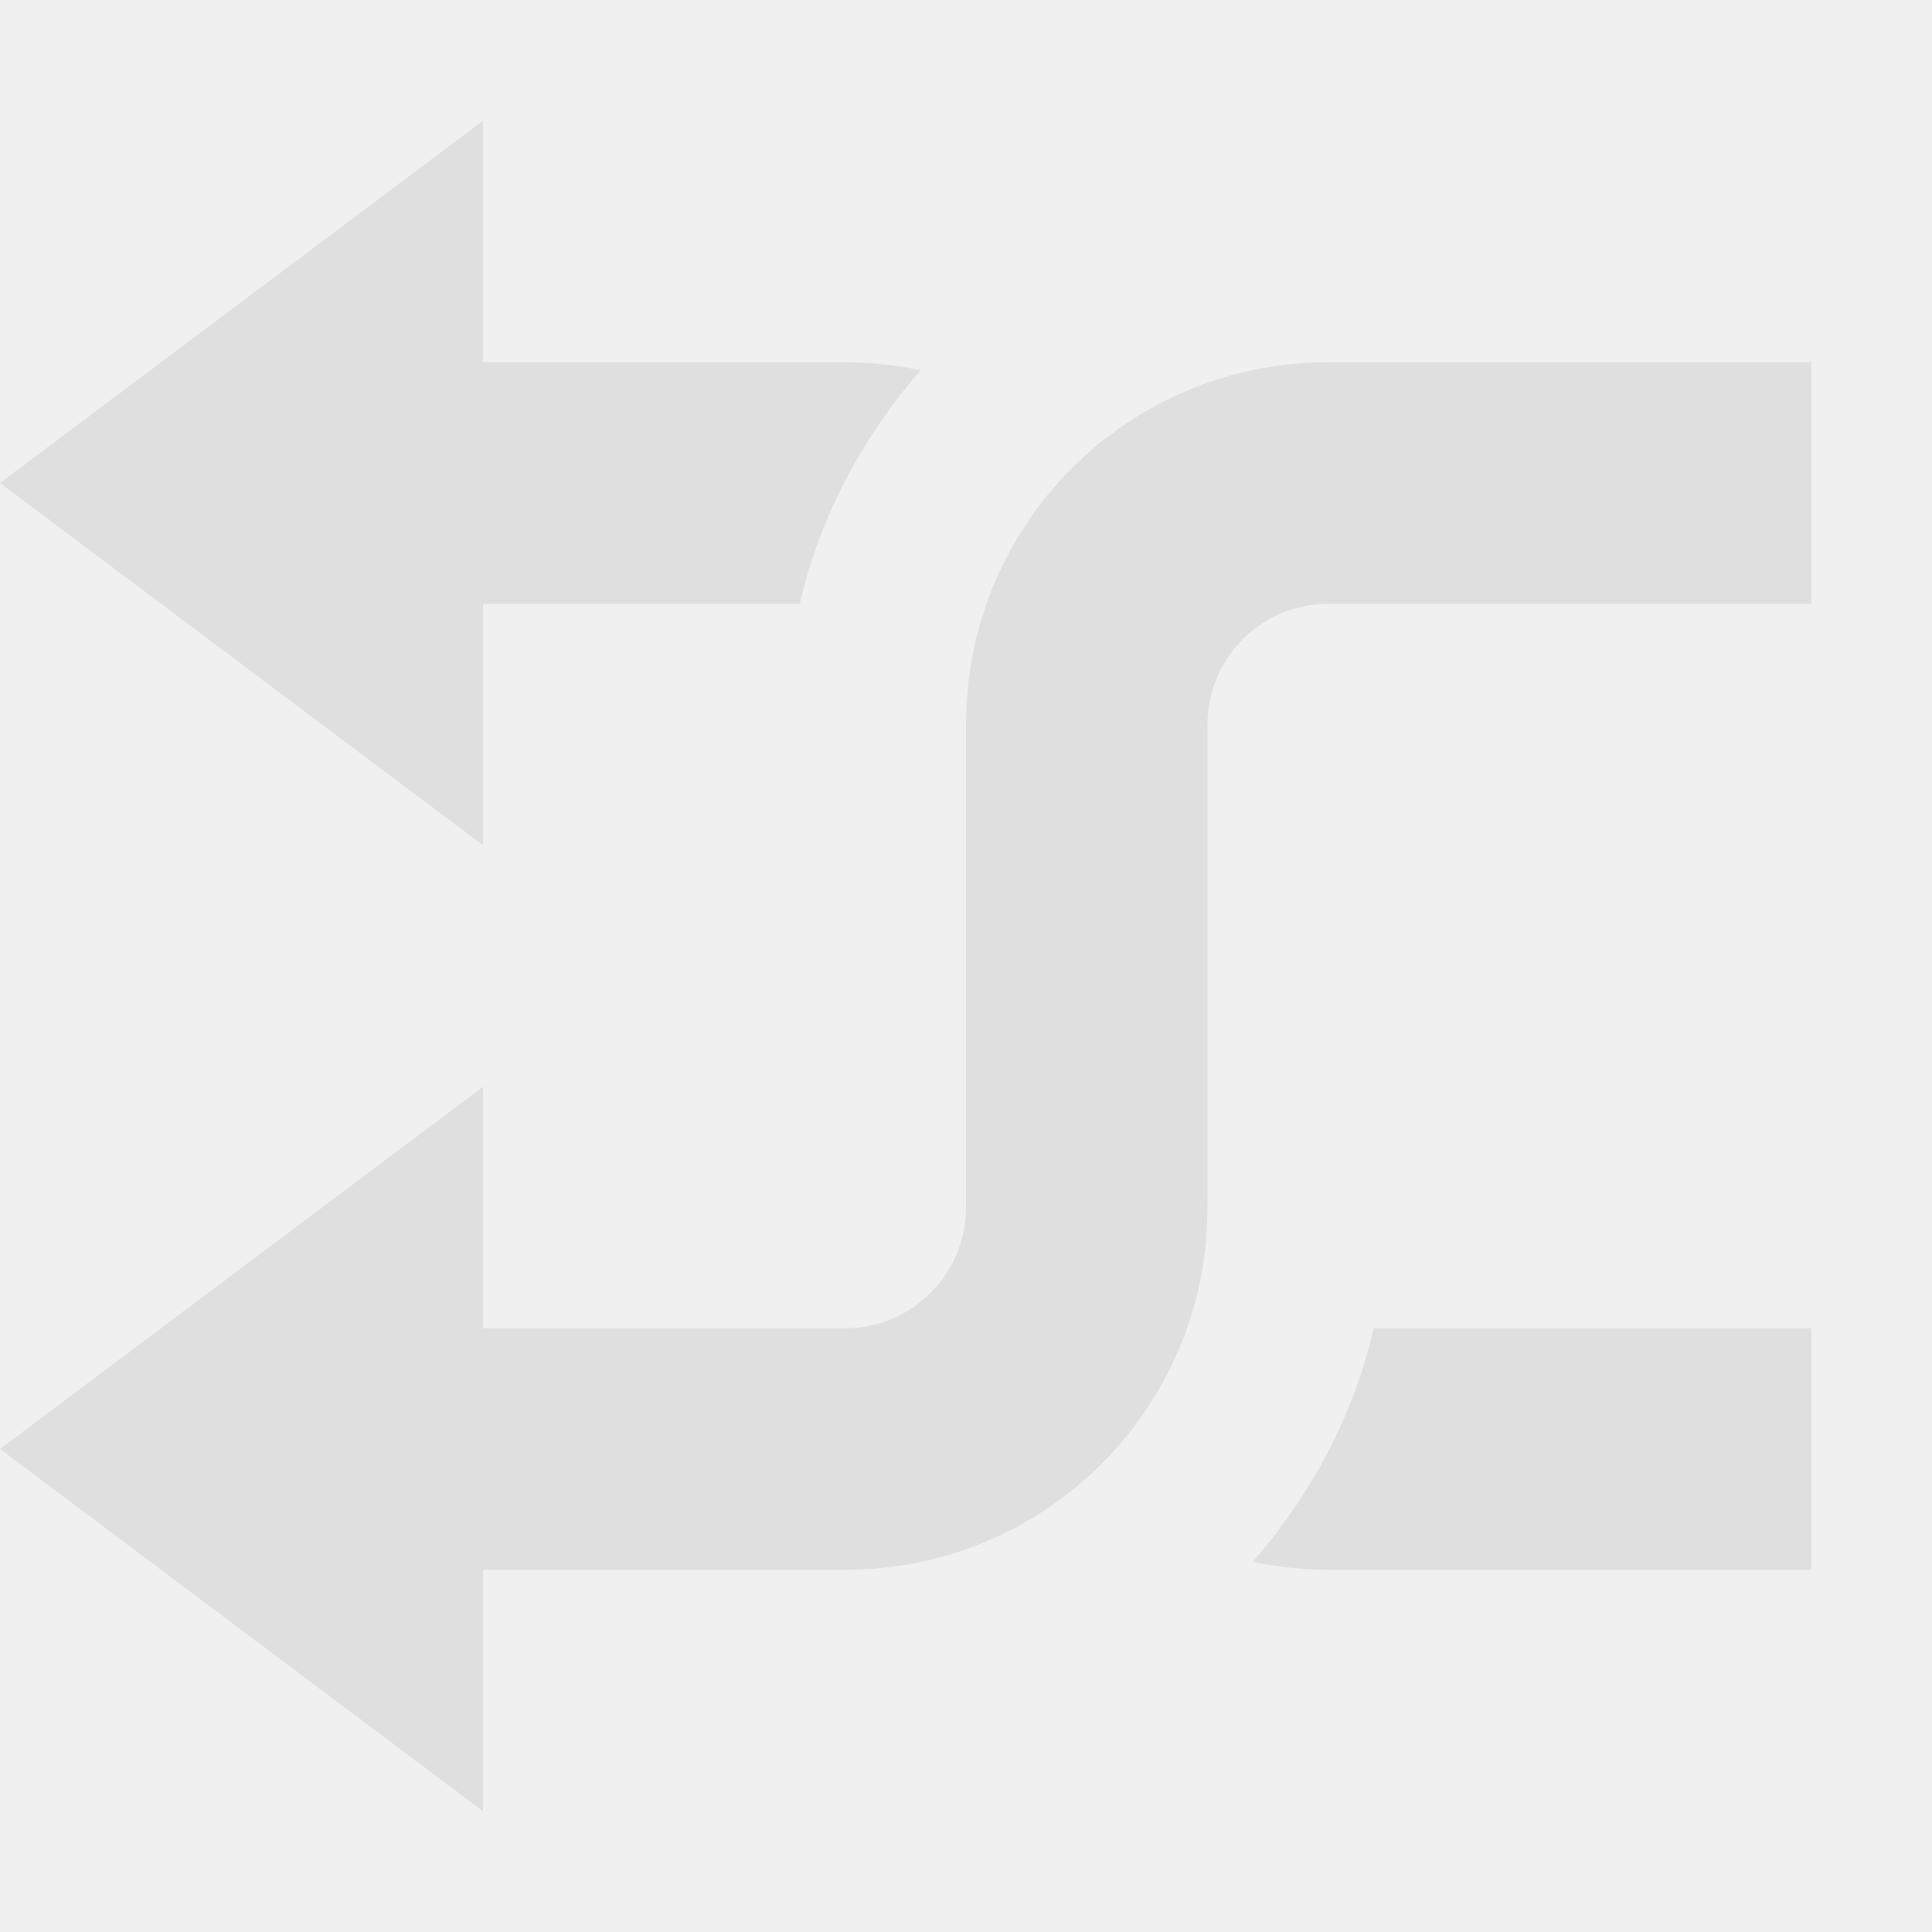
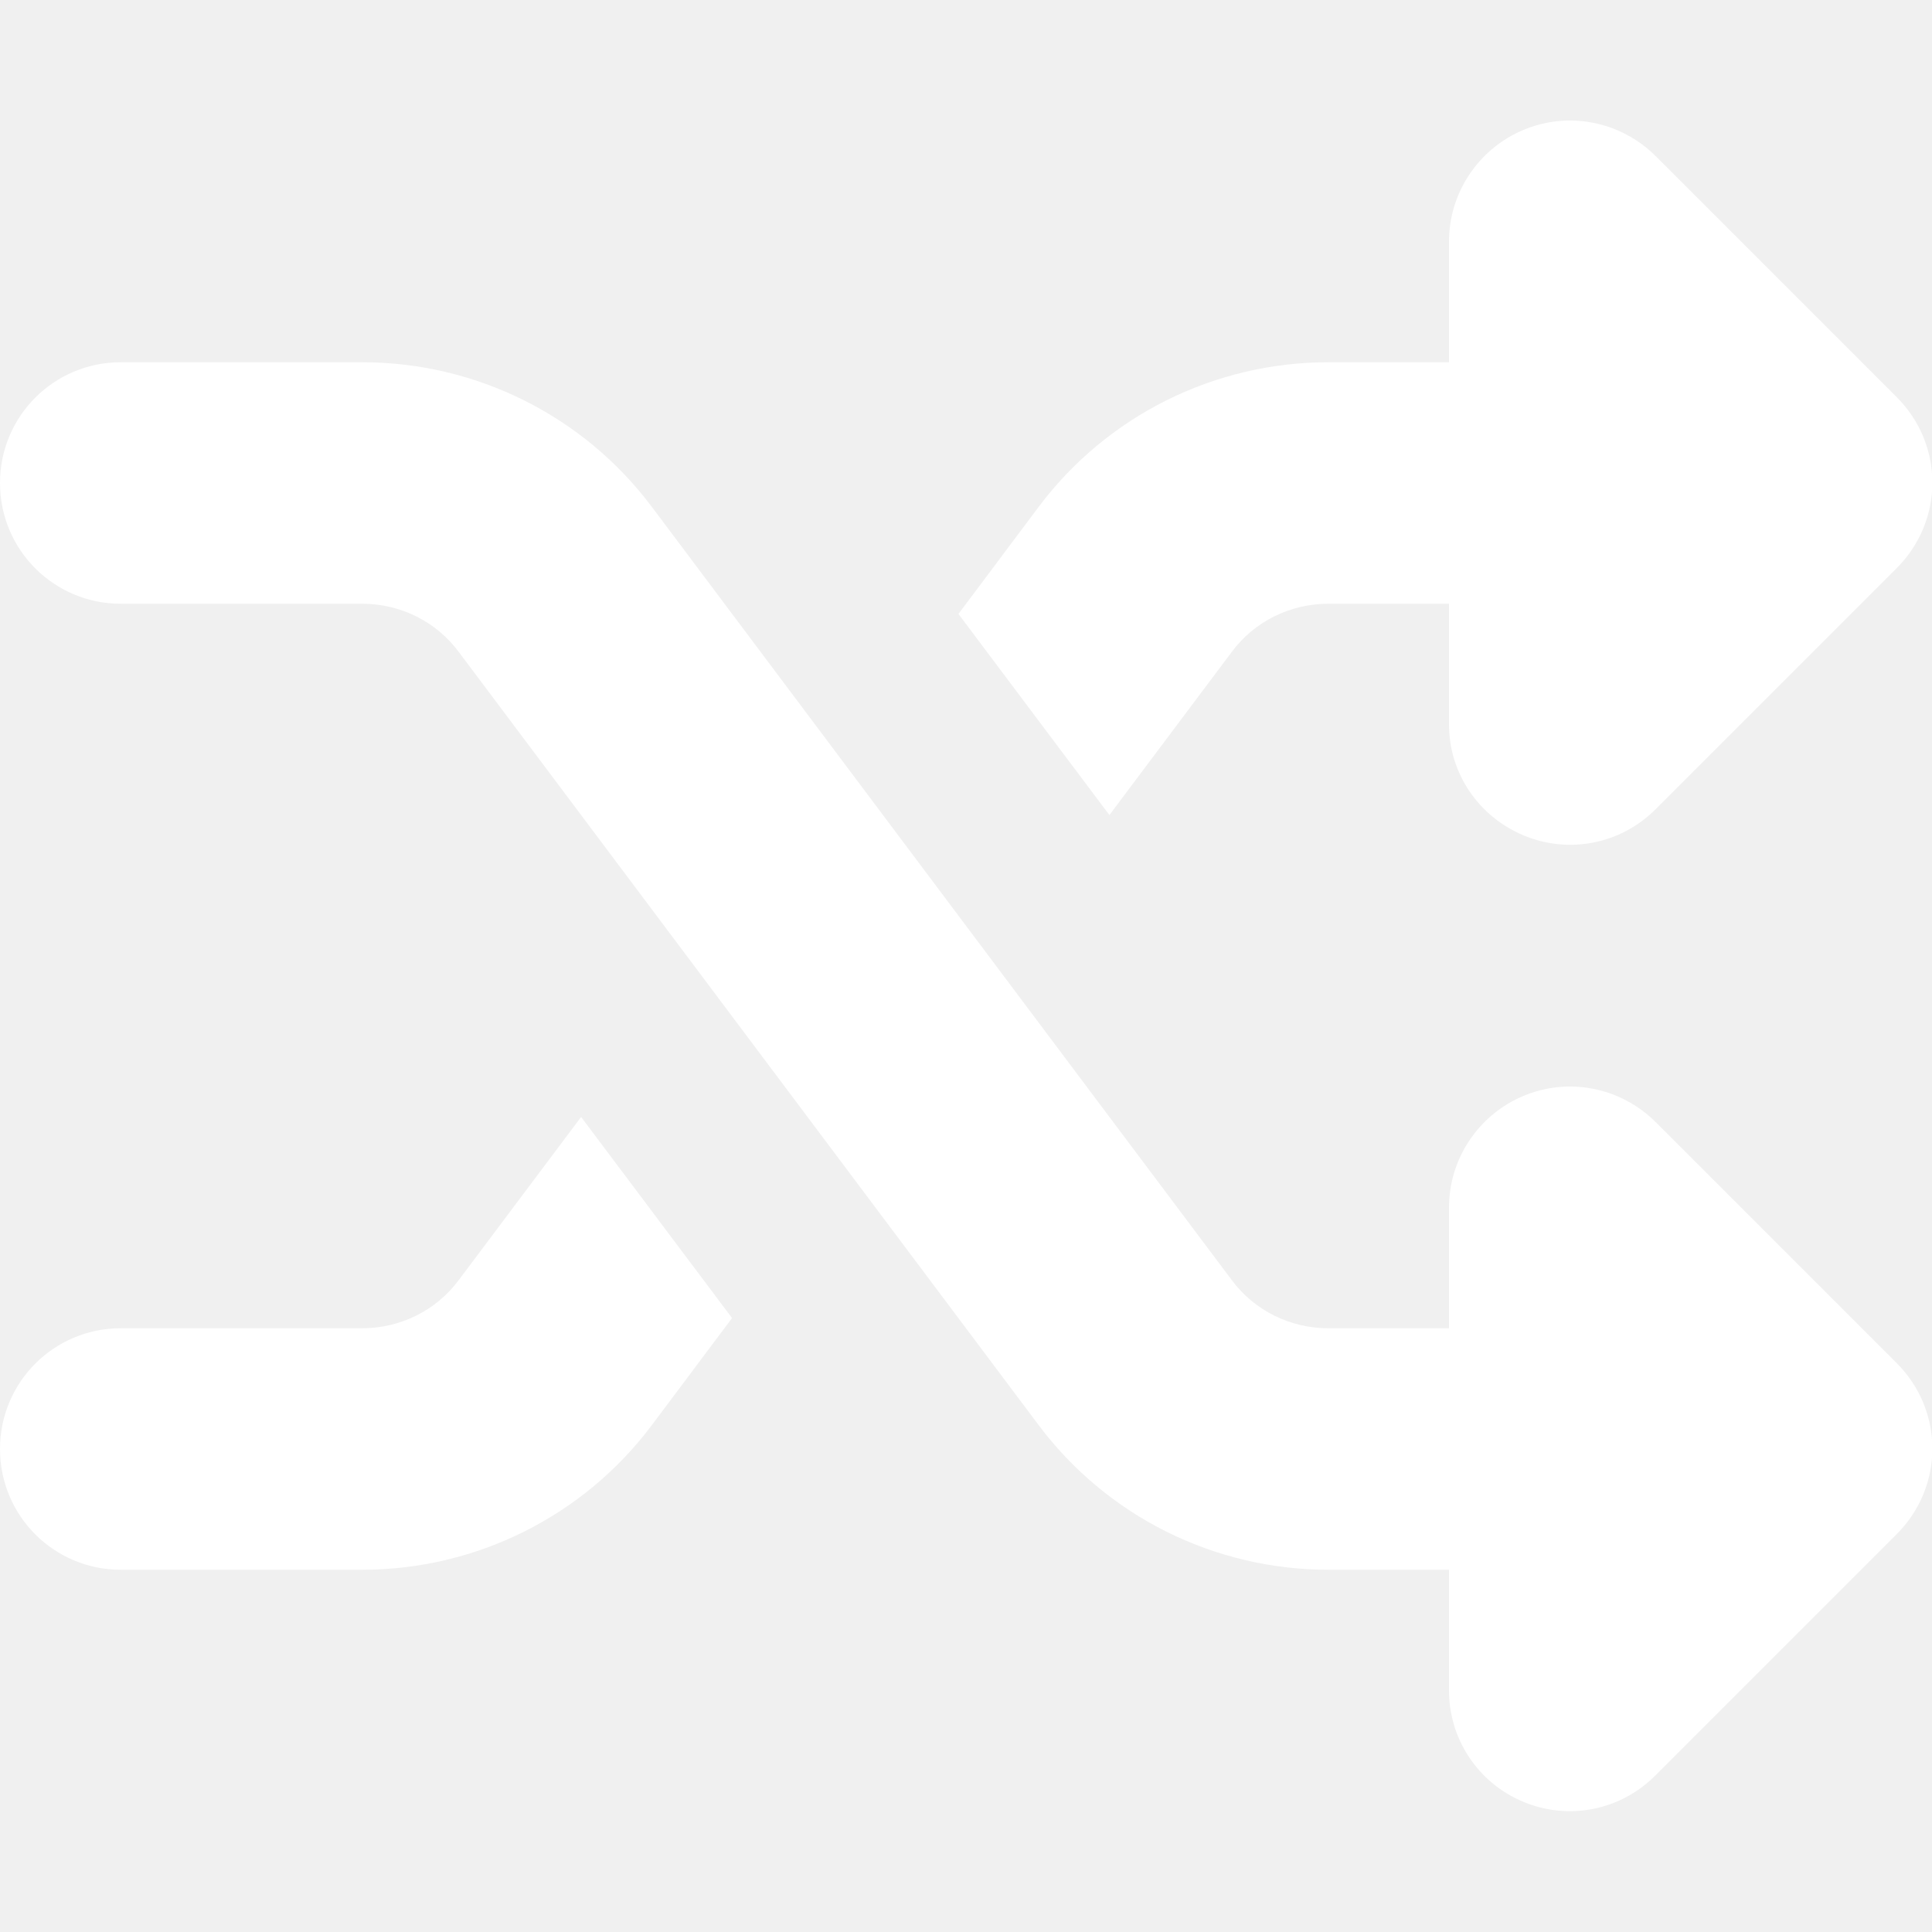
- <svg xmlns="http://www.w3.org/2000/svg" width="16" height="16" version="1.1">
-   <path style="fill:#dfdfdf" d="M 3,13 V 11 H 7 C 7.554,11 8,10.55 8,10 V 6 C 8,4.34 9.338,3 11,3 H 15 V 5 H 11 C 10.446,5 10,5.45 10,6 V 10 C 10,11.66 8.662,13 7,13 Z" />
-   <path style="fill:#dfdfdf" d="M 3,3 V 5 H 6.623 C 6.792,4.27 7.146,3.616 7.625,3.066 7.423,3.024 7.215,3 7,3 Z M 11.377,11 C 11.208,11.73 10.854,12.384 10.375,12.934 10.577,12.976 10.785,13 11,13 H 15 V 11 Z" />
-   <path style="fill:#dfdfdf" d="M 4,1 V 7 L 0,4 Z" />
-   <path style="fill:#dfdfdf" d="M 4,9 V 15 L 0,12 Z" />
+ <svg xmlns="http://www.w3.org/2000/svg" fill="#ffffff" color="#ffffff" viewBox="0 0 512 512">
+   <path fill="#ffffff" d="M403.8 34.4c12-5 25.7-2.2 34.9 6.9l64 64c6 6 9.4 14.1 9.4 22.6s-3.4 16.6-9.4 22.6l-64 64c-9.2 9.2-22.9 11.9-34.9 6.9S384 204.9 384 192l0-32-32 0c-10.1 0-19.6 4.7-25.6 12.8l-32.4 43.2-40-53.3 21.2-28.3C293.3 110.2 321.8 96 352 96l32 0 0-32c0-12.9 7.8-24.6 19.8-29.6zM154 296l40 53.3-21.2 28.3C154.7 401.8 126.2 416 96 416l-64 0c-17.7 0-32-14.3-32-32s14.3-32 32-32l64 0c10.1 0 19.6-4.7 25.6-12.8L154 296zM438.6 470.6c-9.2 9.2-22.9 11.9-34.9 6.9S384 460.9 384 448l0-32-32 0c-30.2 0-58.7-14.2-76.8-38.4L121.6 172.8c-6-8.1-15.5-12.8-25.6-12.8l-64 0c-17.7 0-32-14.3-32-32S14.3 96 32 96l64 0c30.2 0 58.7 14.2 76.8 38.4L326.4 339.2c6 8.1 15.5 12.8 25.6 12.8l32 0 0-32c0-12.9 7.8-24.6 19.8-29.6s25.7-2.2 34.9 6.9l64 64c6 6 9.4 14.1 9.4 22.6s-3.4 16.6-9.4 22.6l-64 64z" />
</svg>
